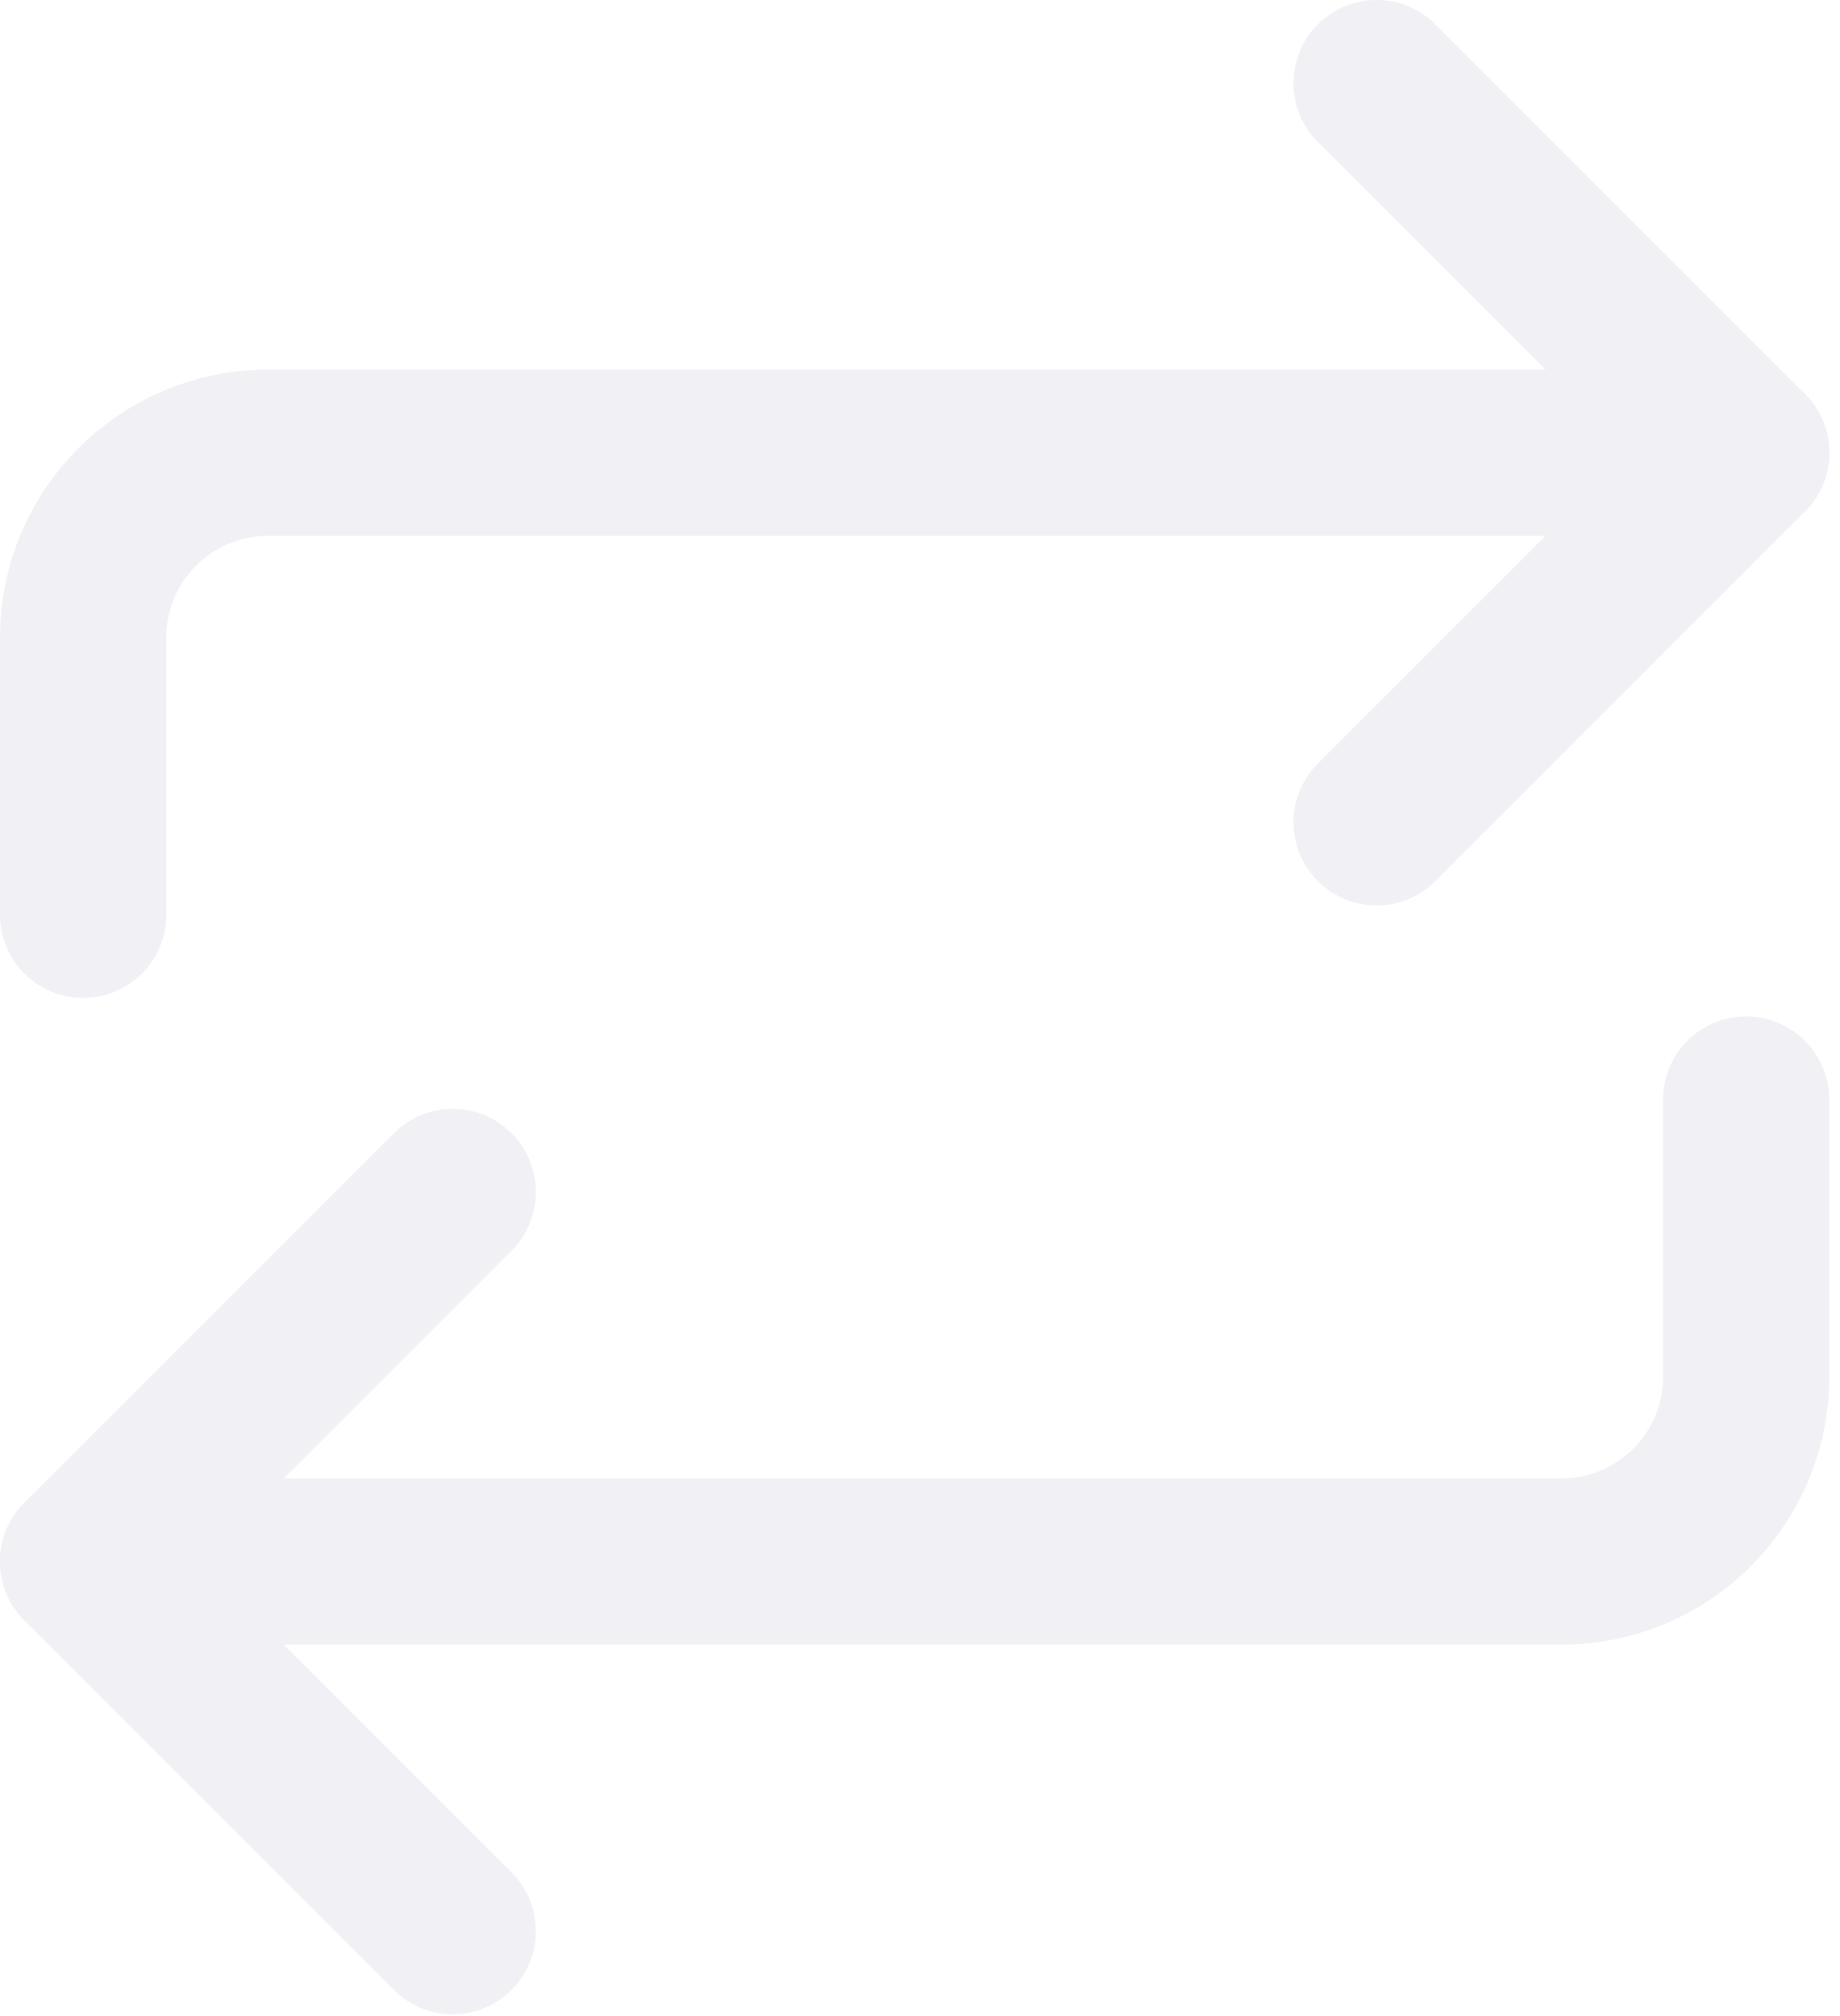
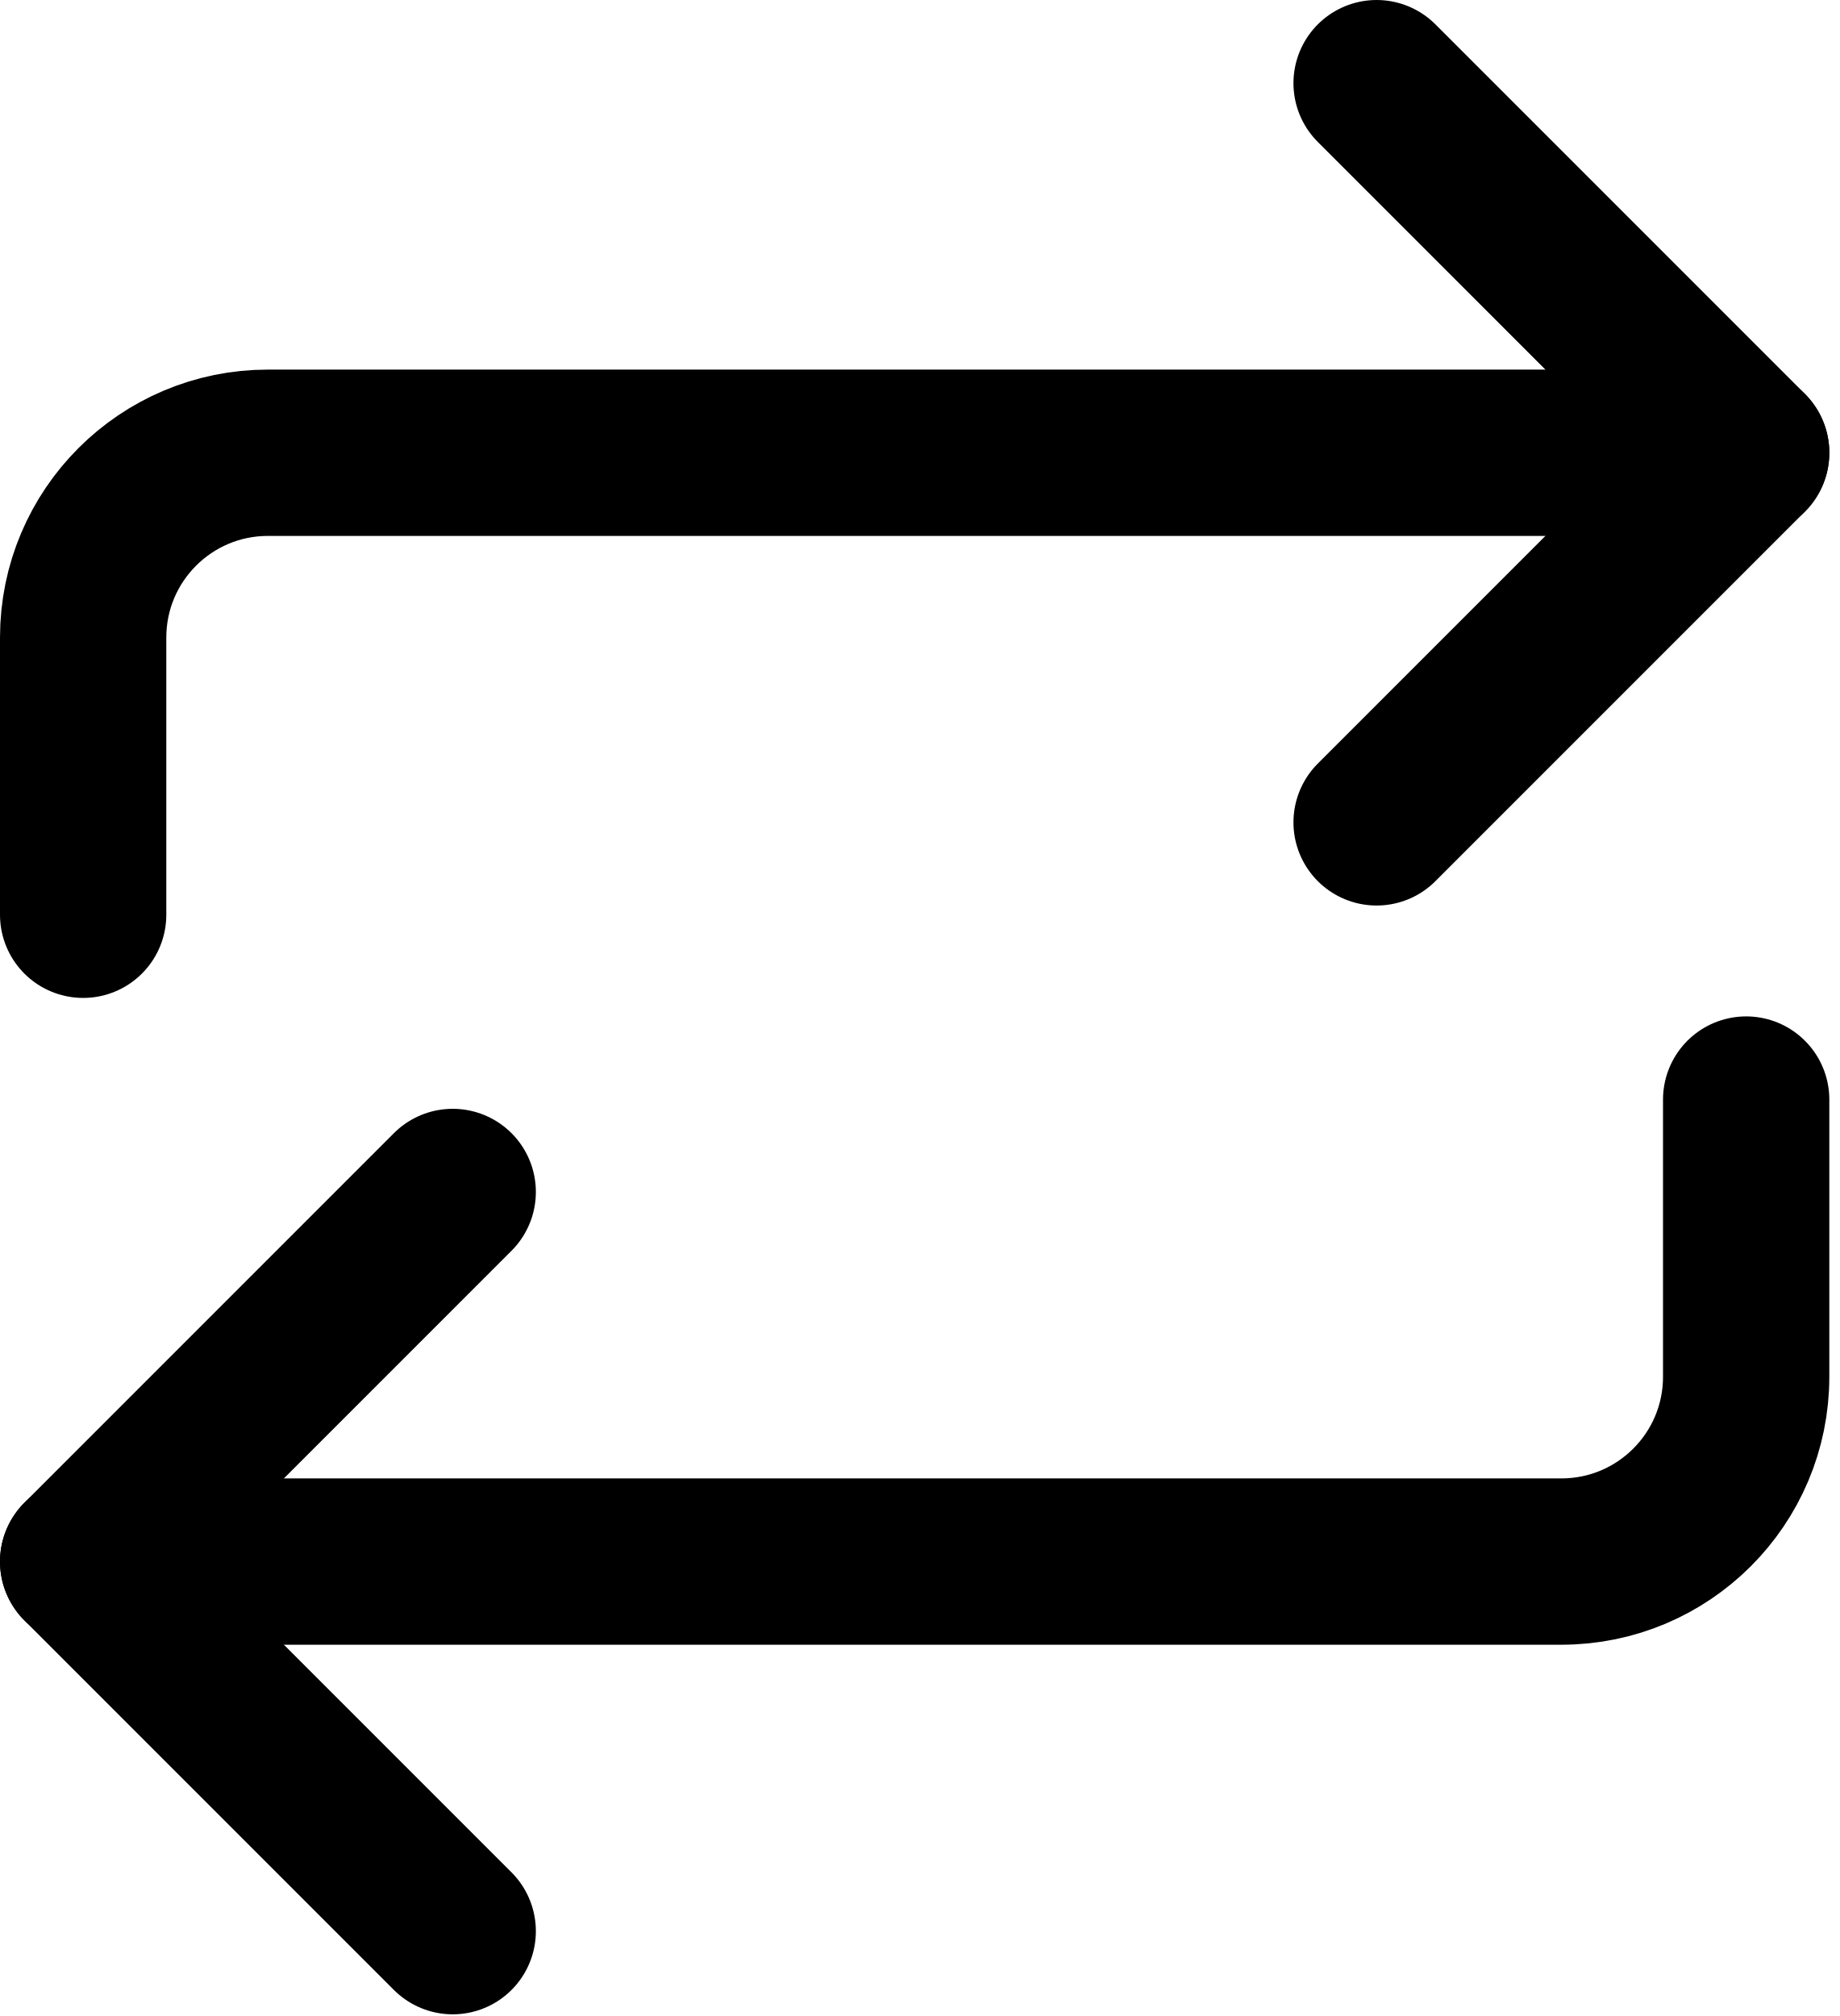
<svg xmlns="http://www.w3.org/2000/svg" width="18.25" height="20.0" viewBox="0 0 18.25 20.0">
-   <g fill="none" stroke="#F1F1F5" stroke-width="1.8" stroke-linecap="round" stroke-linejoin="round" transform="matrix(0.9166667 0 0 0.9166667 -1.925 -1.008313)">
+   <g fill="none" stroke="currentColor" stroke-width="1.8" stroke-linecap="round" stroke-linejoin="round" transform="matrix(0.9166667 0 0 0.9166667 -1.925 -1.008313)">
    <path d="m17 2 4 4-4 4" />
    <path d="M3 11V8a2 2 0 0 1 2-2h16" />
    <path d="M7 22l-4-4 4-4" />
    <path d="M21 13v3a2 2 0 0 1-2 2H3" />
  </g>
</svg>
